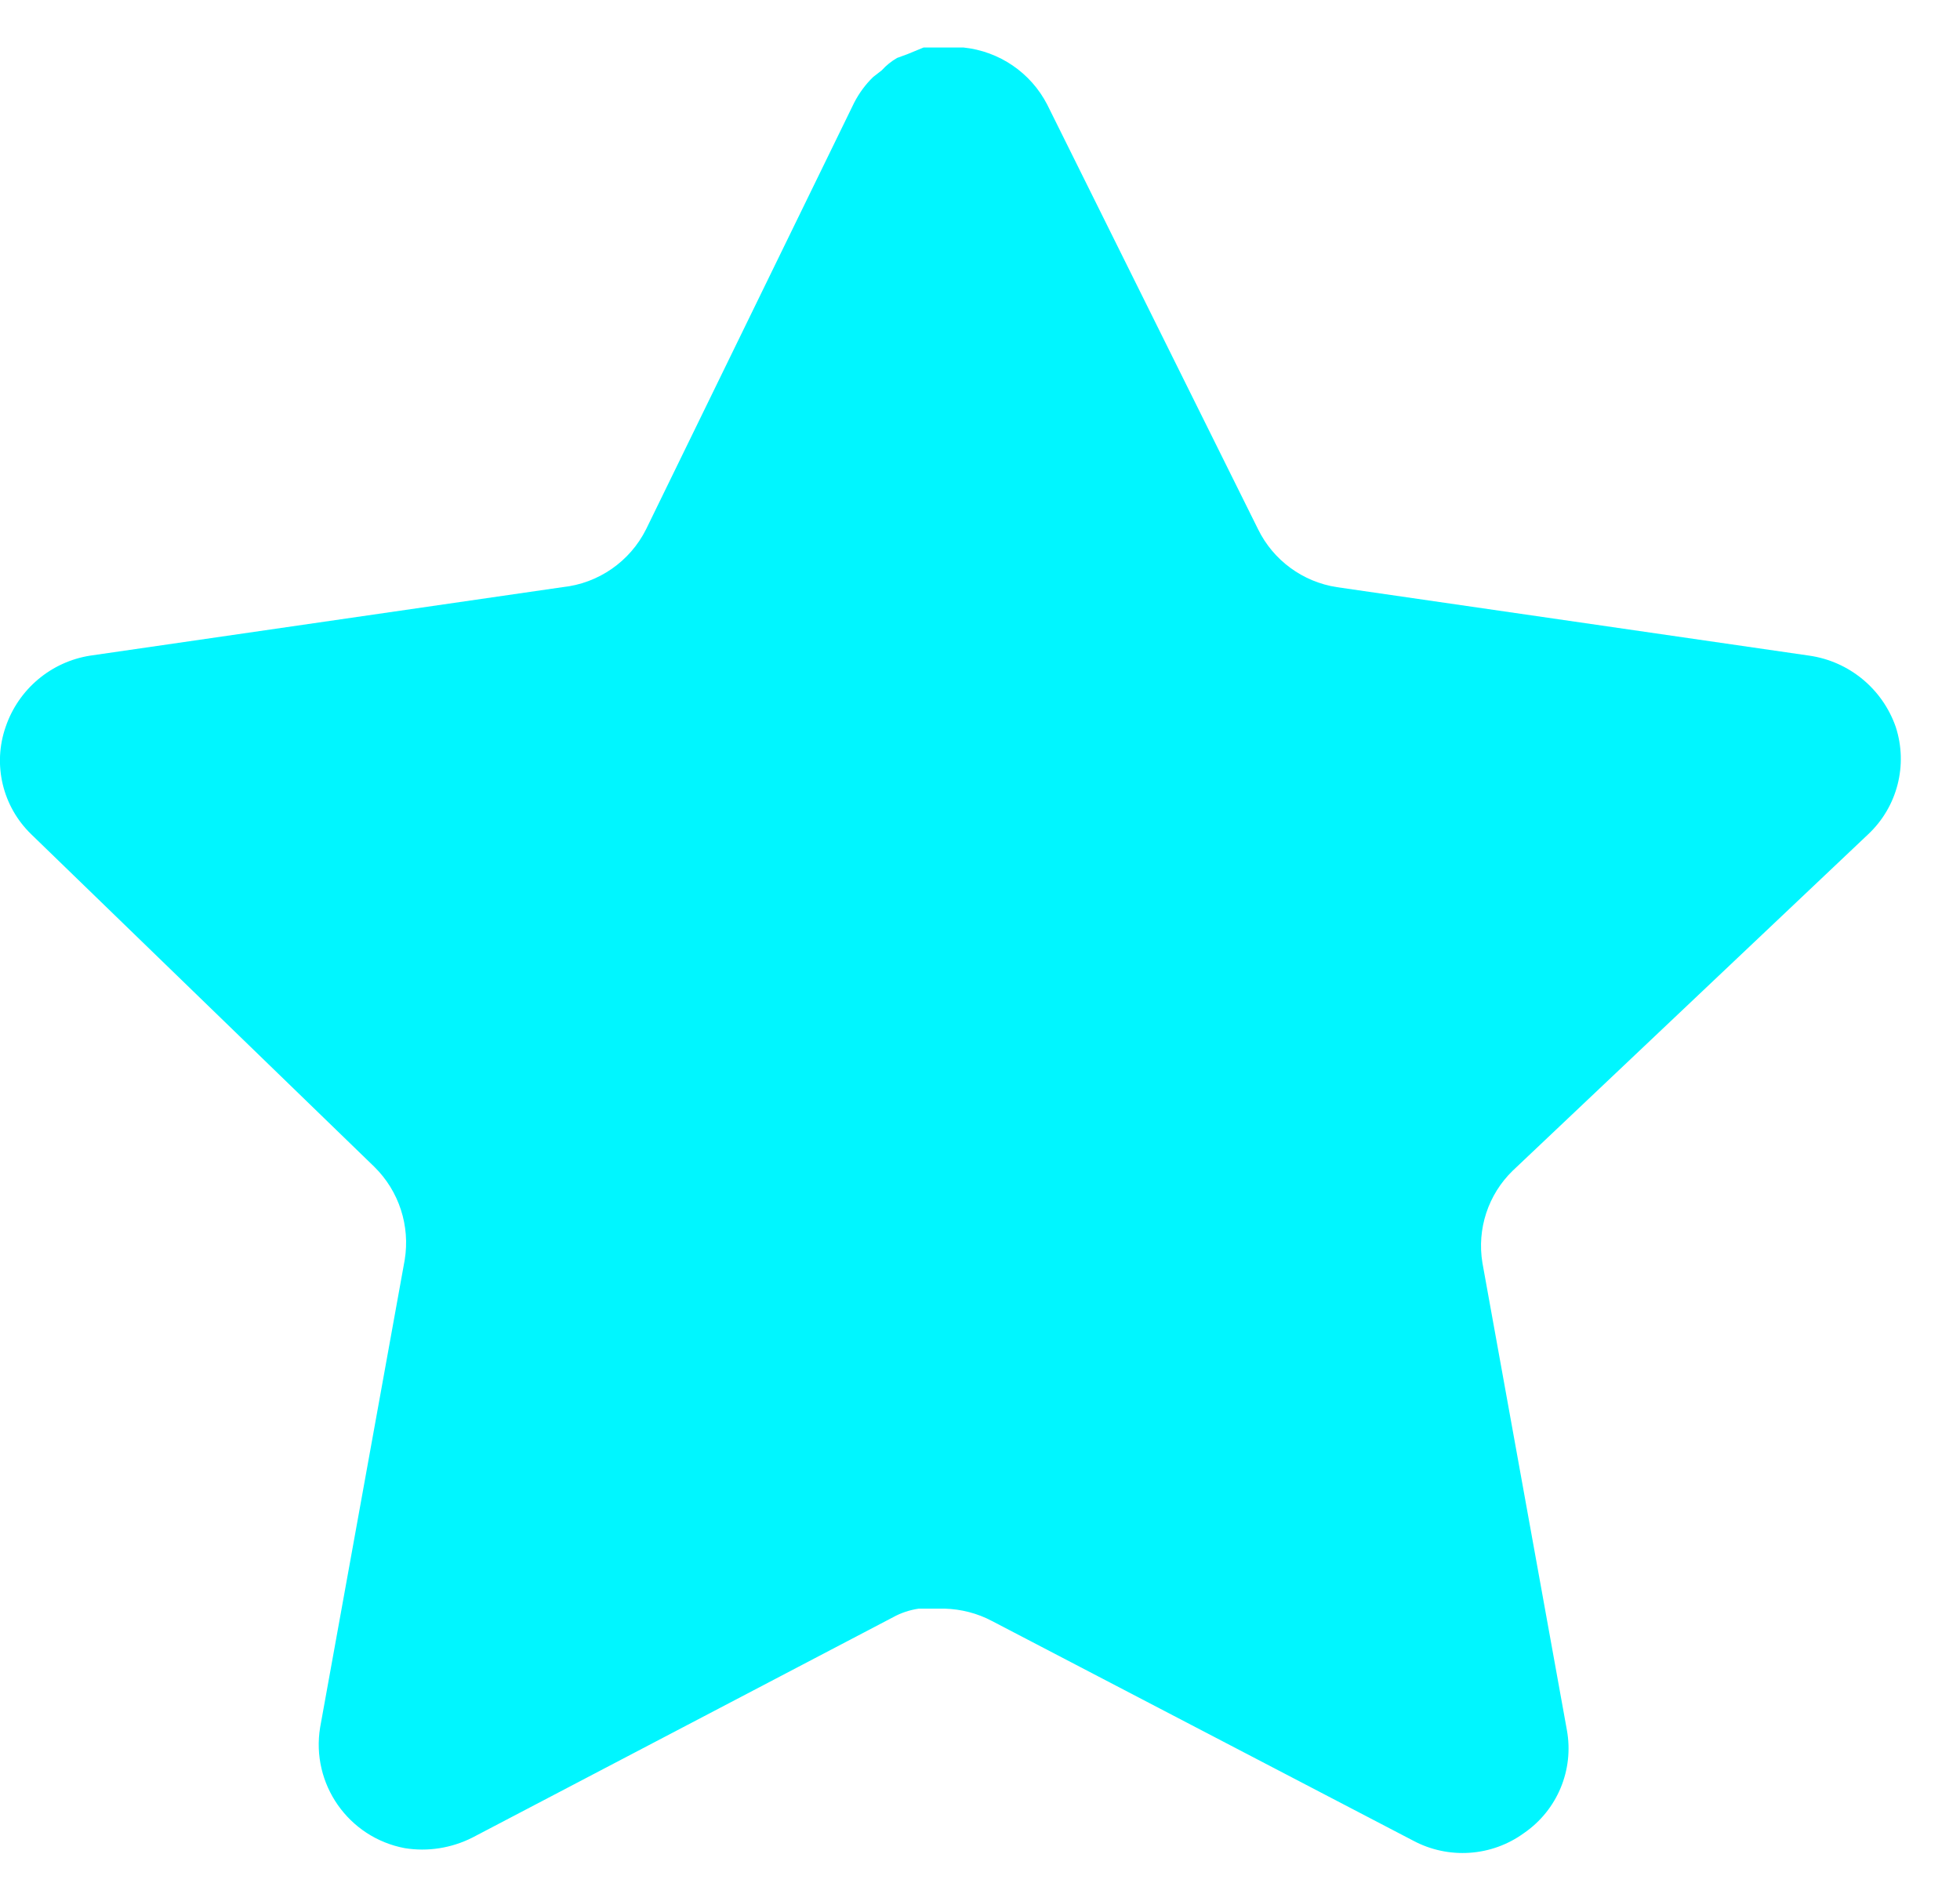
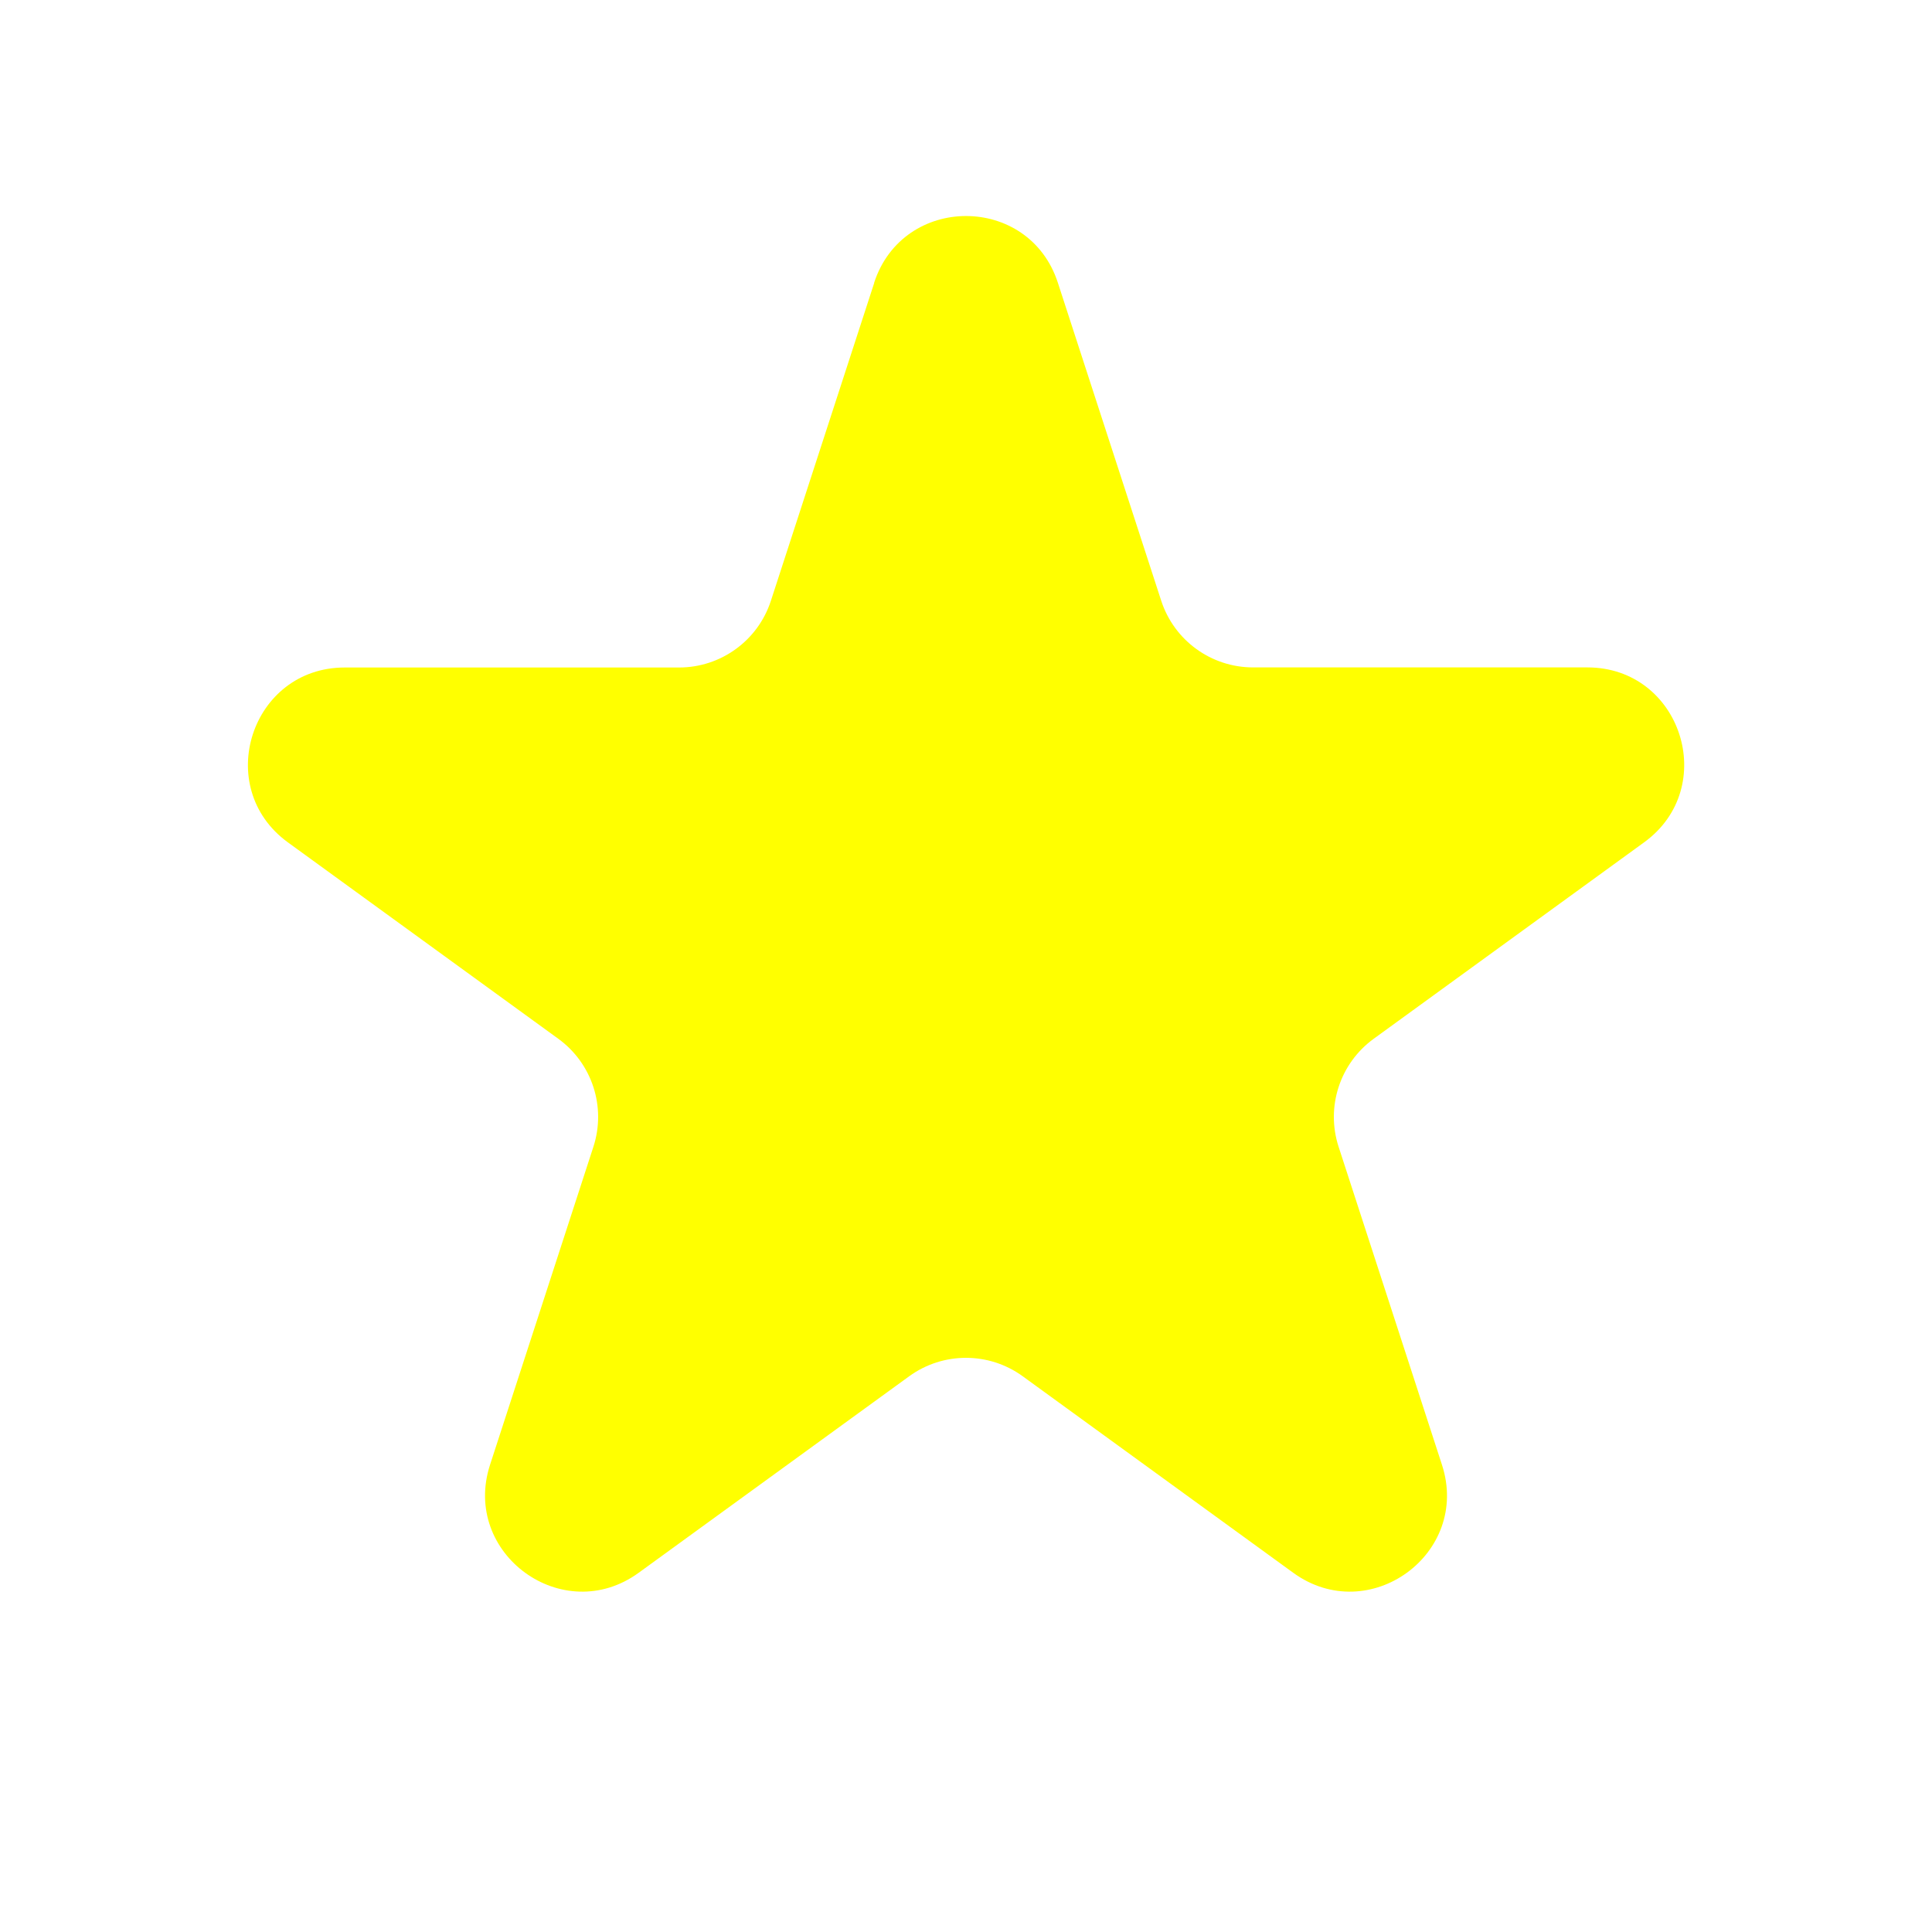
- <svg xmlns="http://www.w3.org/2000/svg" width="33" height="32" viewBox="0 0 33 32" fill="none">
-   <path d="M25.47 19.712C25.055 20.114 24.865 20.695 24.959 21.264L26.382 29.136C26.502 29.803 26.22 30.479 25.662 30.864C25.114 31.264 24.386 31.312 23.79 30.992L16.703 27.296C16.457 27.165 16.183 27.095 15.903 27.087H15.47C15.319 27.109 15.172 27.157 15.038 27.231L7.95 30.944C7.599 31.12 7.202 31.183 6.814 31.12C5.866 30.941 5.234 30.039 5.39 29.087L6.814 21.215C6.908 20.64 6.718 20.056 6.303 19.648L0.526 14.048C0.042 13.579 -0.126 12.875 0.095 12.24C0.31 11.607 0.857 11.144 1.518 11.04L9.47 9.887C10.074 9.824 10.606 9.456 10.878 8.912L14.382 1.728C14.465 1.568 14.572 1.421 14.702 1.296L14.846 1.184C14.921 1.101 15.007 1.032 15.103 0.976L15.278 0.912L15.55 0.8H16.223C16.825 0.863 17.354 1.223 17.631 1.76L21.182 8.912C21.438 9.435 21.935 9.799 22.51 9.887L30.462 11.04C31.134 11.136 31.695 11.6 31.918 12.24C32.127 12.882 31.946 13.586 31.454 14.048L25.47 19.712Z" fill="#00F6FF" />
+ <svg xmlns="http://www.w3.org/2000/svg" className="h-5 w-5" viewBox="0 0 20 20" fill="yellow">
+   <path d="M9.049 2.927c.3-.921 1.603-.921 1.902 0l1.07 3.292a1 1 0 00.95.69h3.462c.969 0 1.371 1.24.588 1.81l-2.8 2.034a1 1 0 00-.364 1.118l1.07 3.292c.3.921-.755 1.688-1.54 1.118l-2.8-2.034a1 1 0 00-1.175 0l-2.8 2.034c-.784.57-1.838-.197-1.539-1.118l1.07-3.292a1 1 0 00-.364-1.118L2.98 8.72c-.783-.57-.38-1.81.588-1.81h3.461a1 1 0 00.951-.69l1.07-3.292z" />
</svg>
